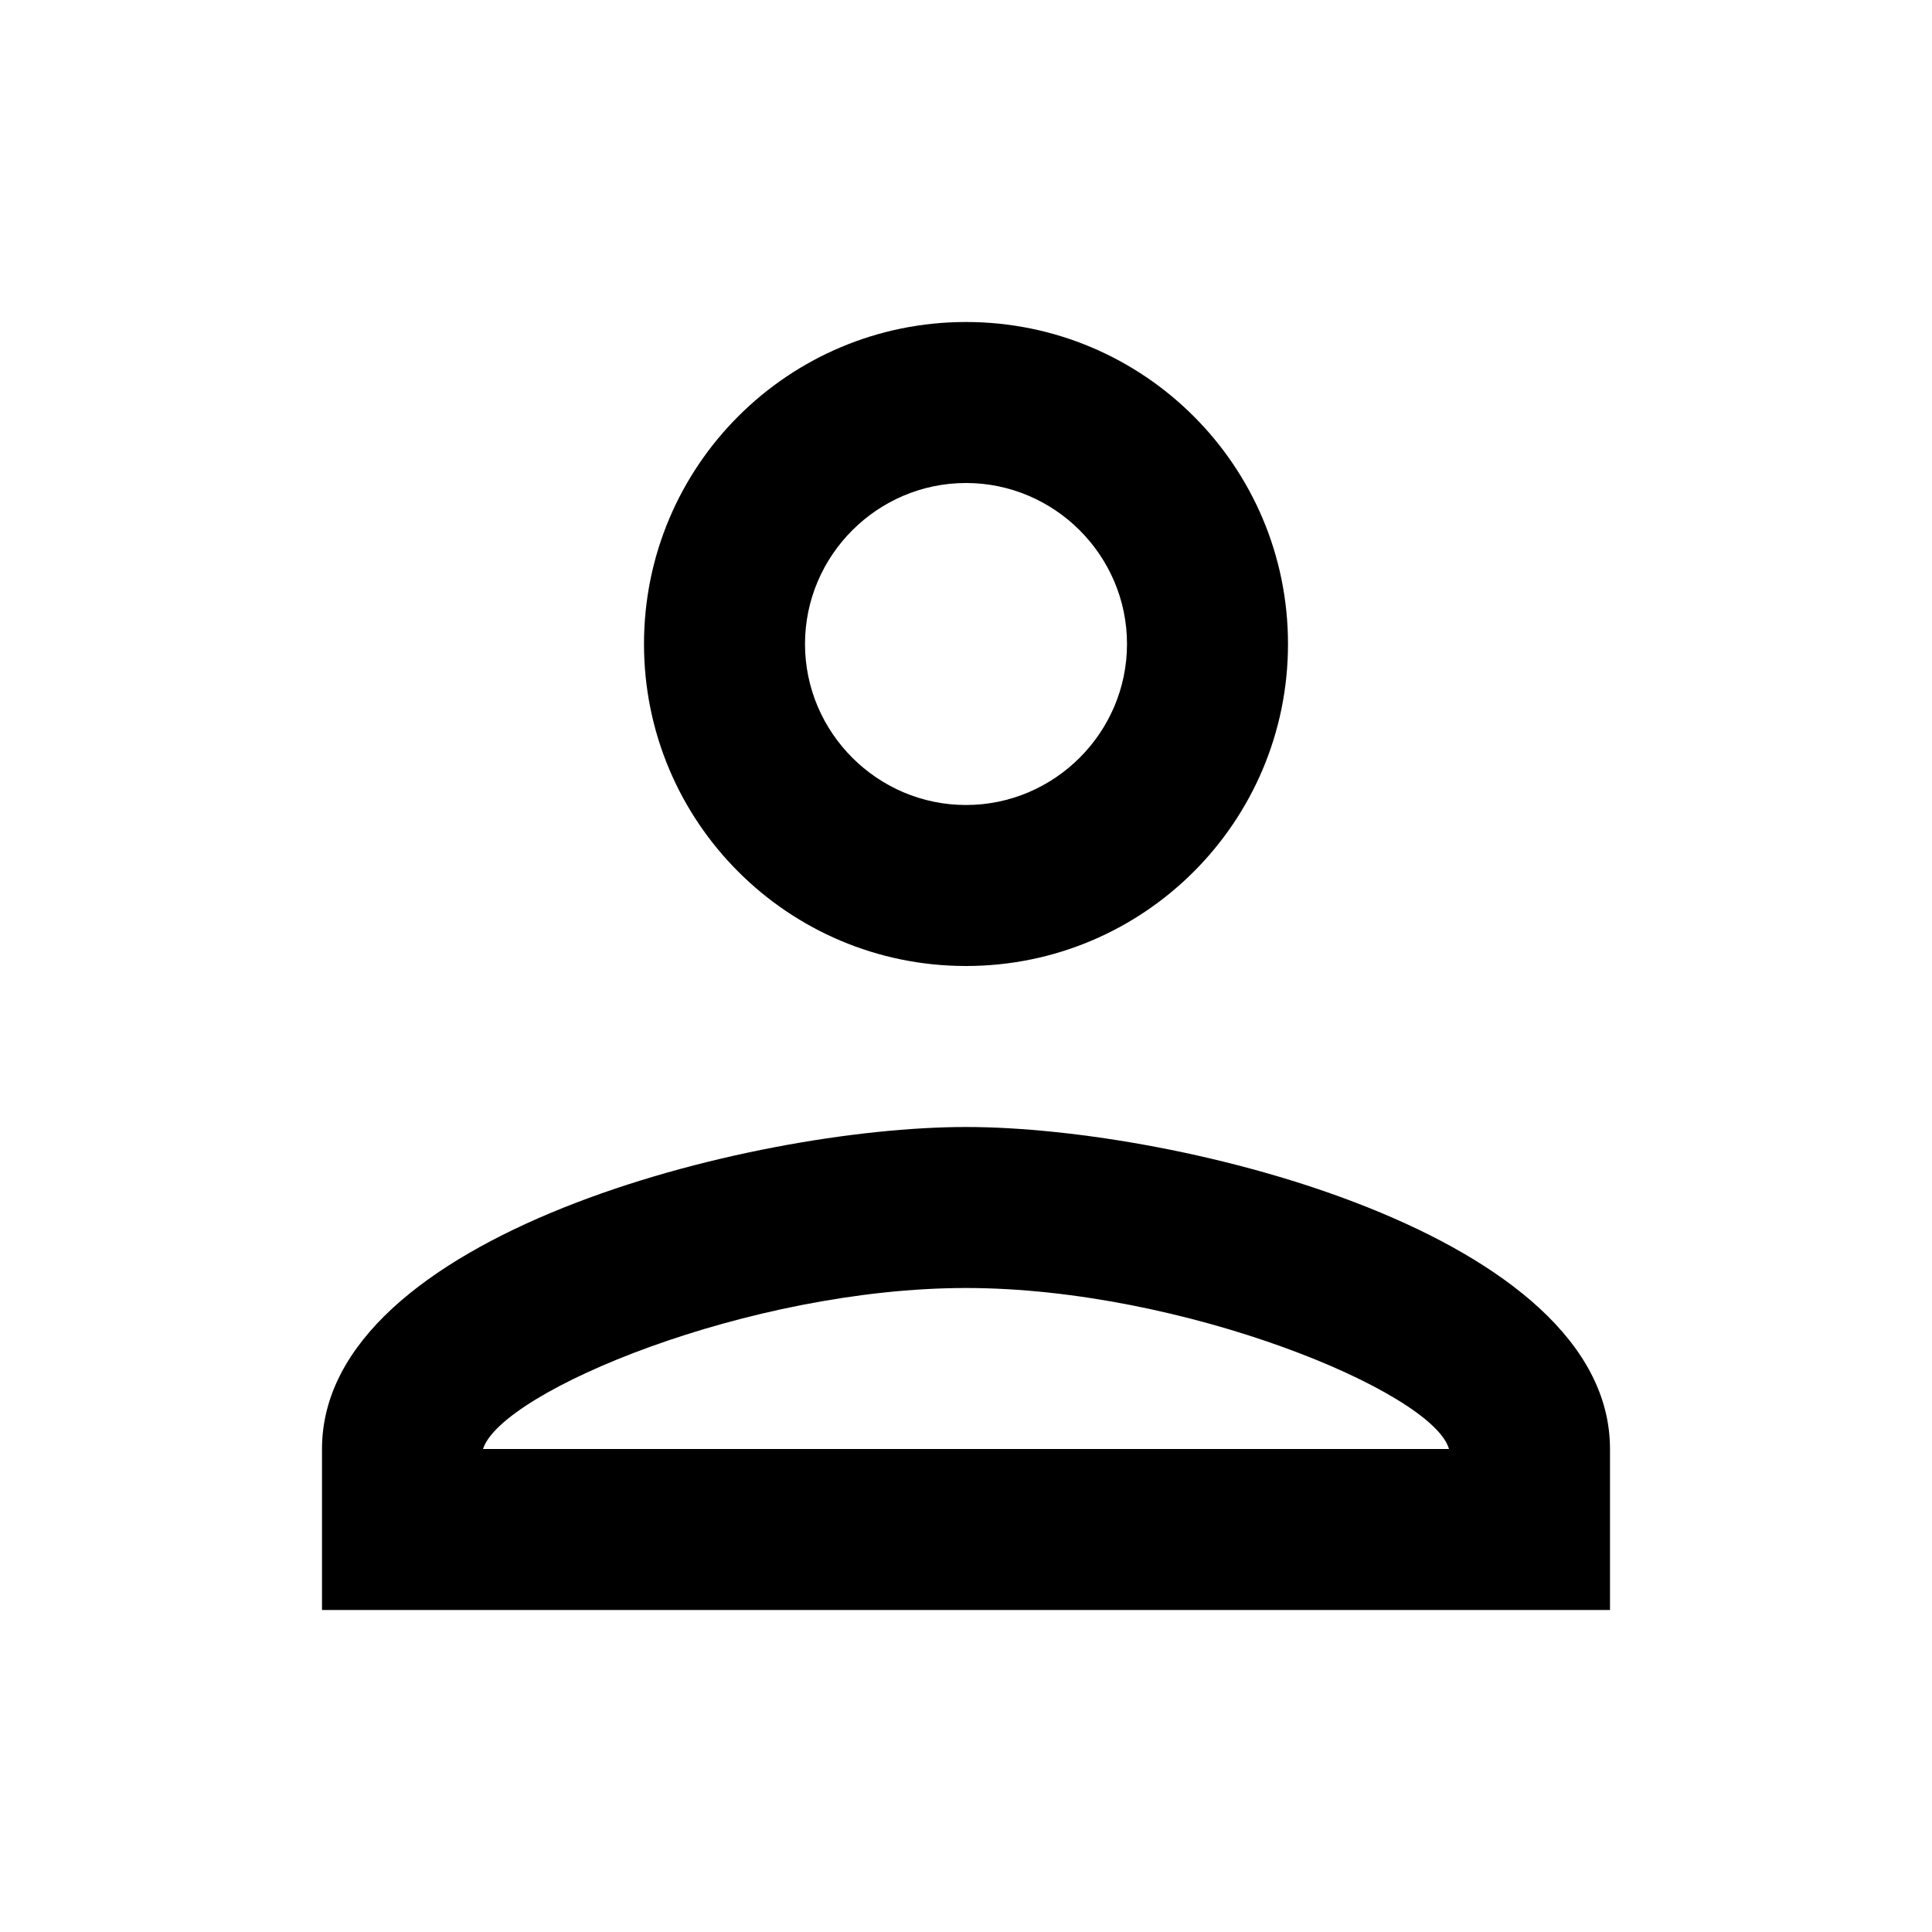
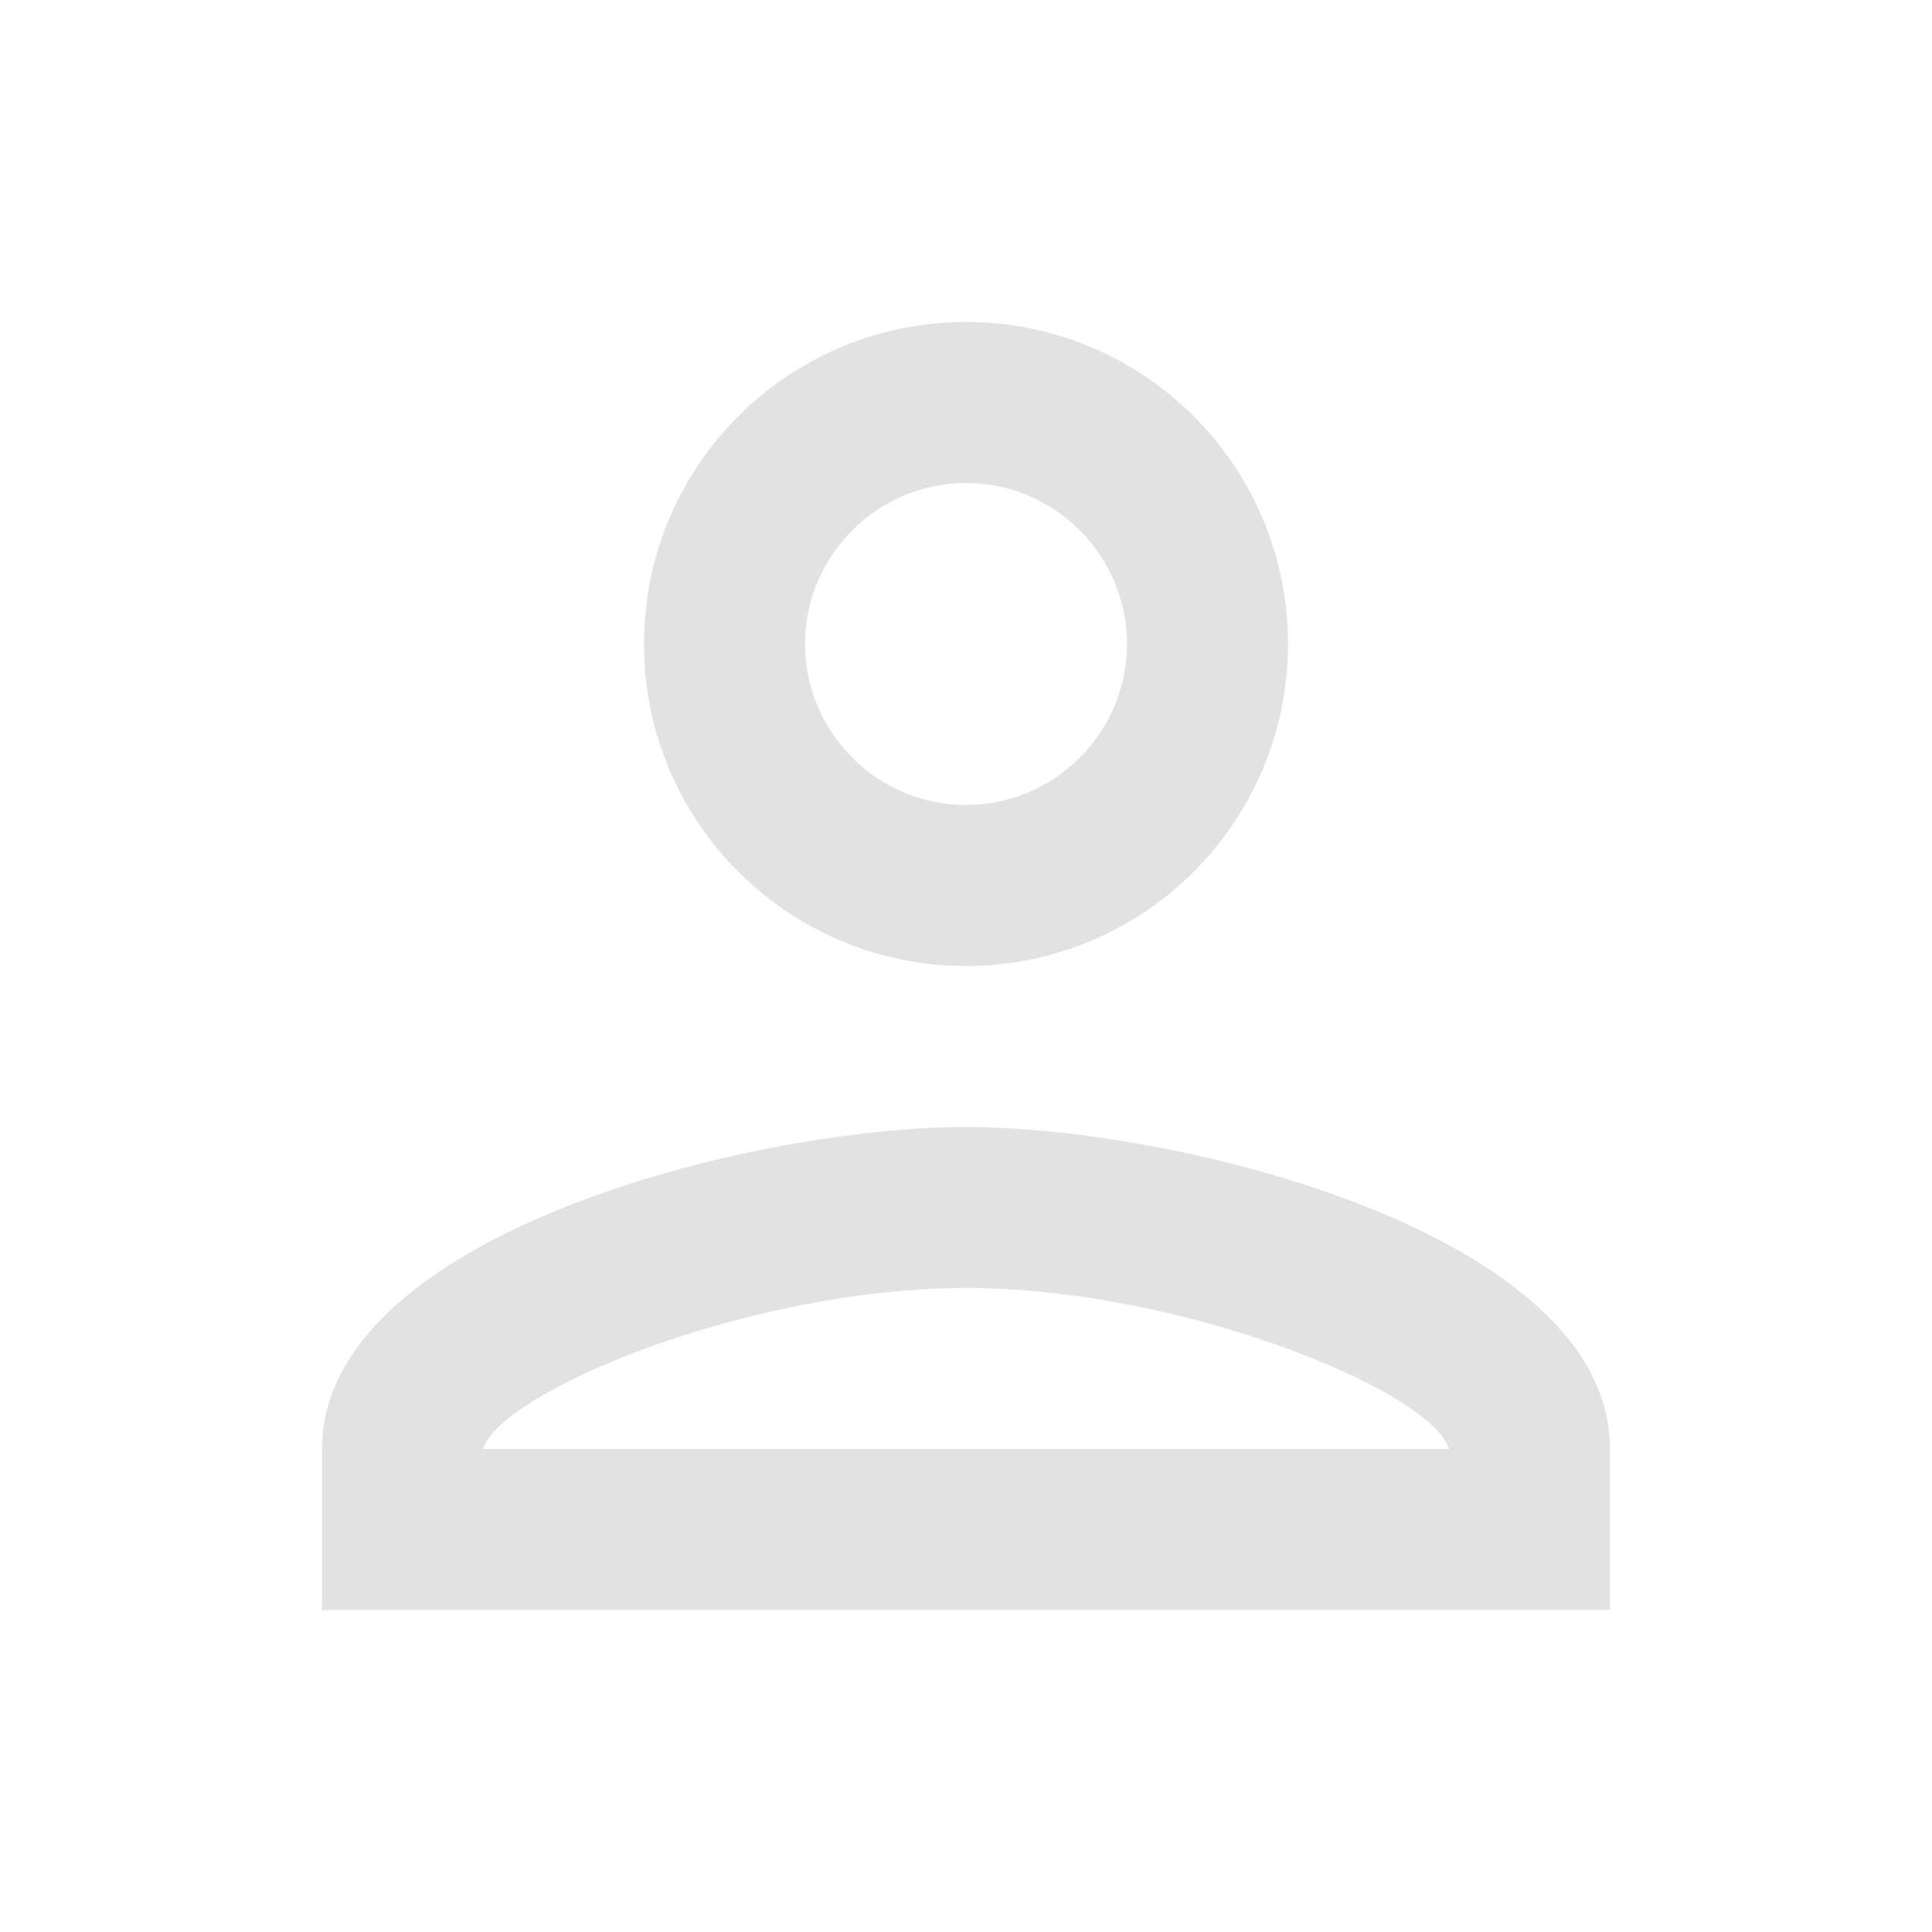
- <svg xmlns="http://www.w3.org/2000/svg" height="24px" viewBox="0 0 24 24" width="24px" fill="#000000">
+ <svg xmlns="http://www.w3.org/2000/svg" height="24px" viewBox="0 0 24 24" width="24px" fill="#e2e2e2">
  <path d="M0 0h24v24H0V0z" fill="none" />
  <path d="M12 6c1.1 0 2 .9 2 2s-.9 2-2 2-2-.9-2-2 .9-2 2-2m0 10c2.7 0 5.8 1.29 6 2H6c.23-.72 3.31-2 6-2m0-12C9.79 4 8 5.79 8 8s1.79 4 4 4 4-1.79 4-4-1.79-4-4-4zm0 10c-2.67 0-8 1.34-8 4v2h16v-2c0-2.66-5.33-4-8-4z" />
</svg>
